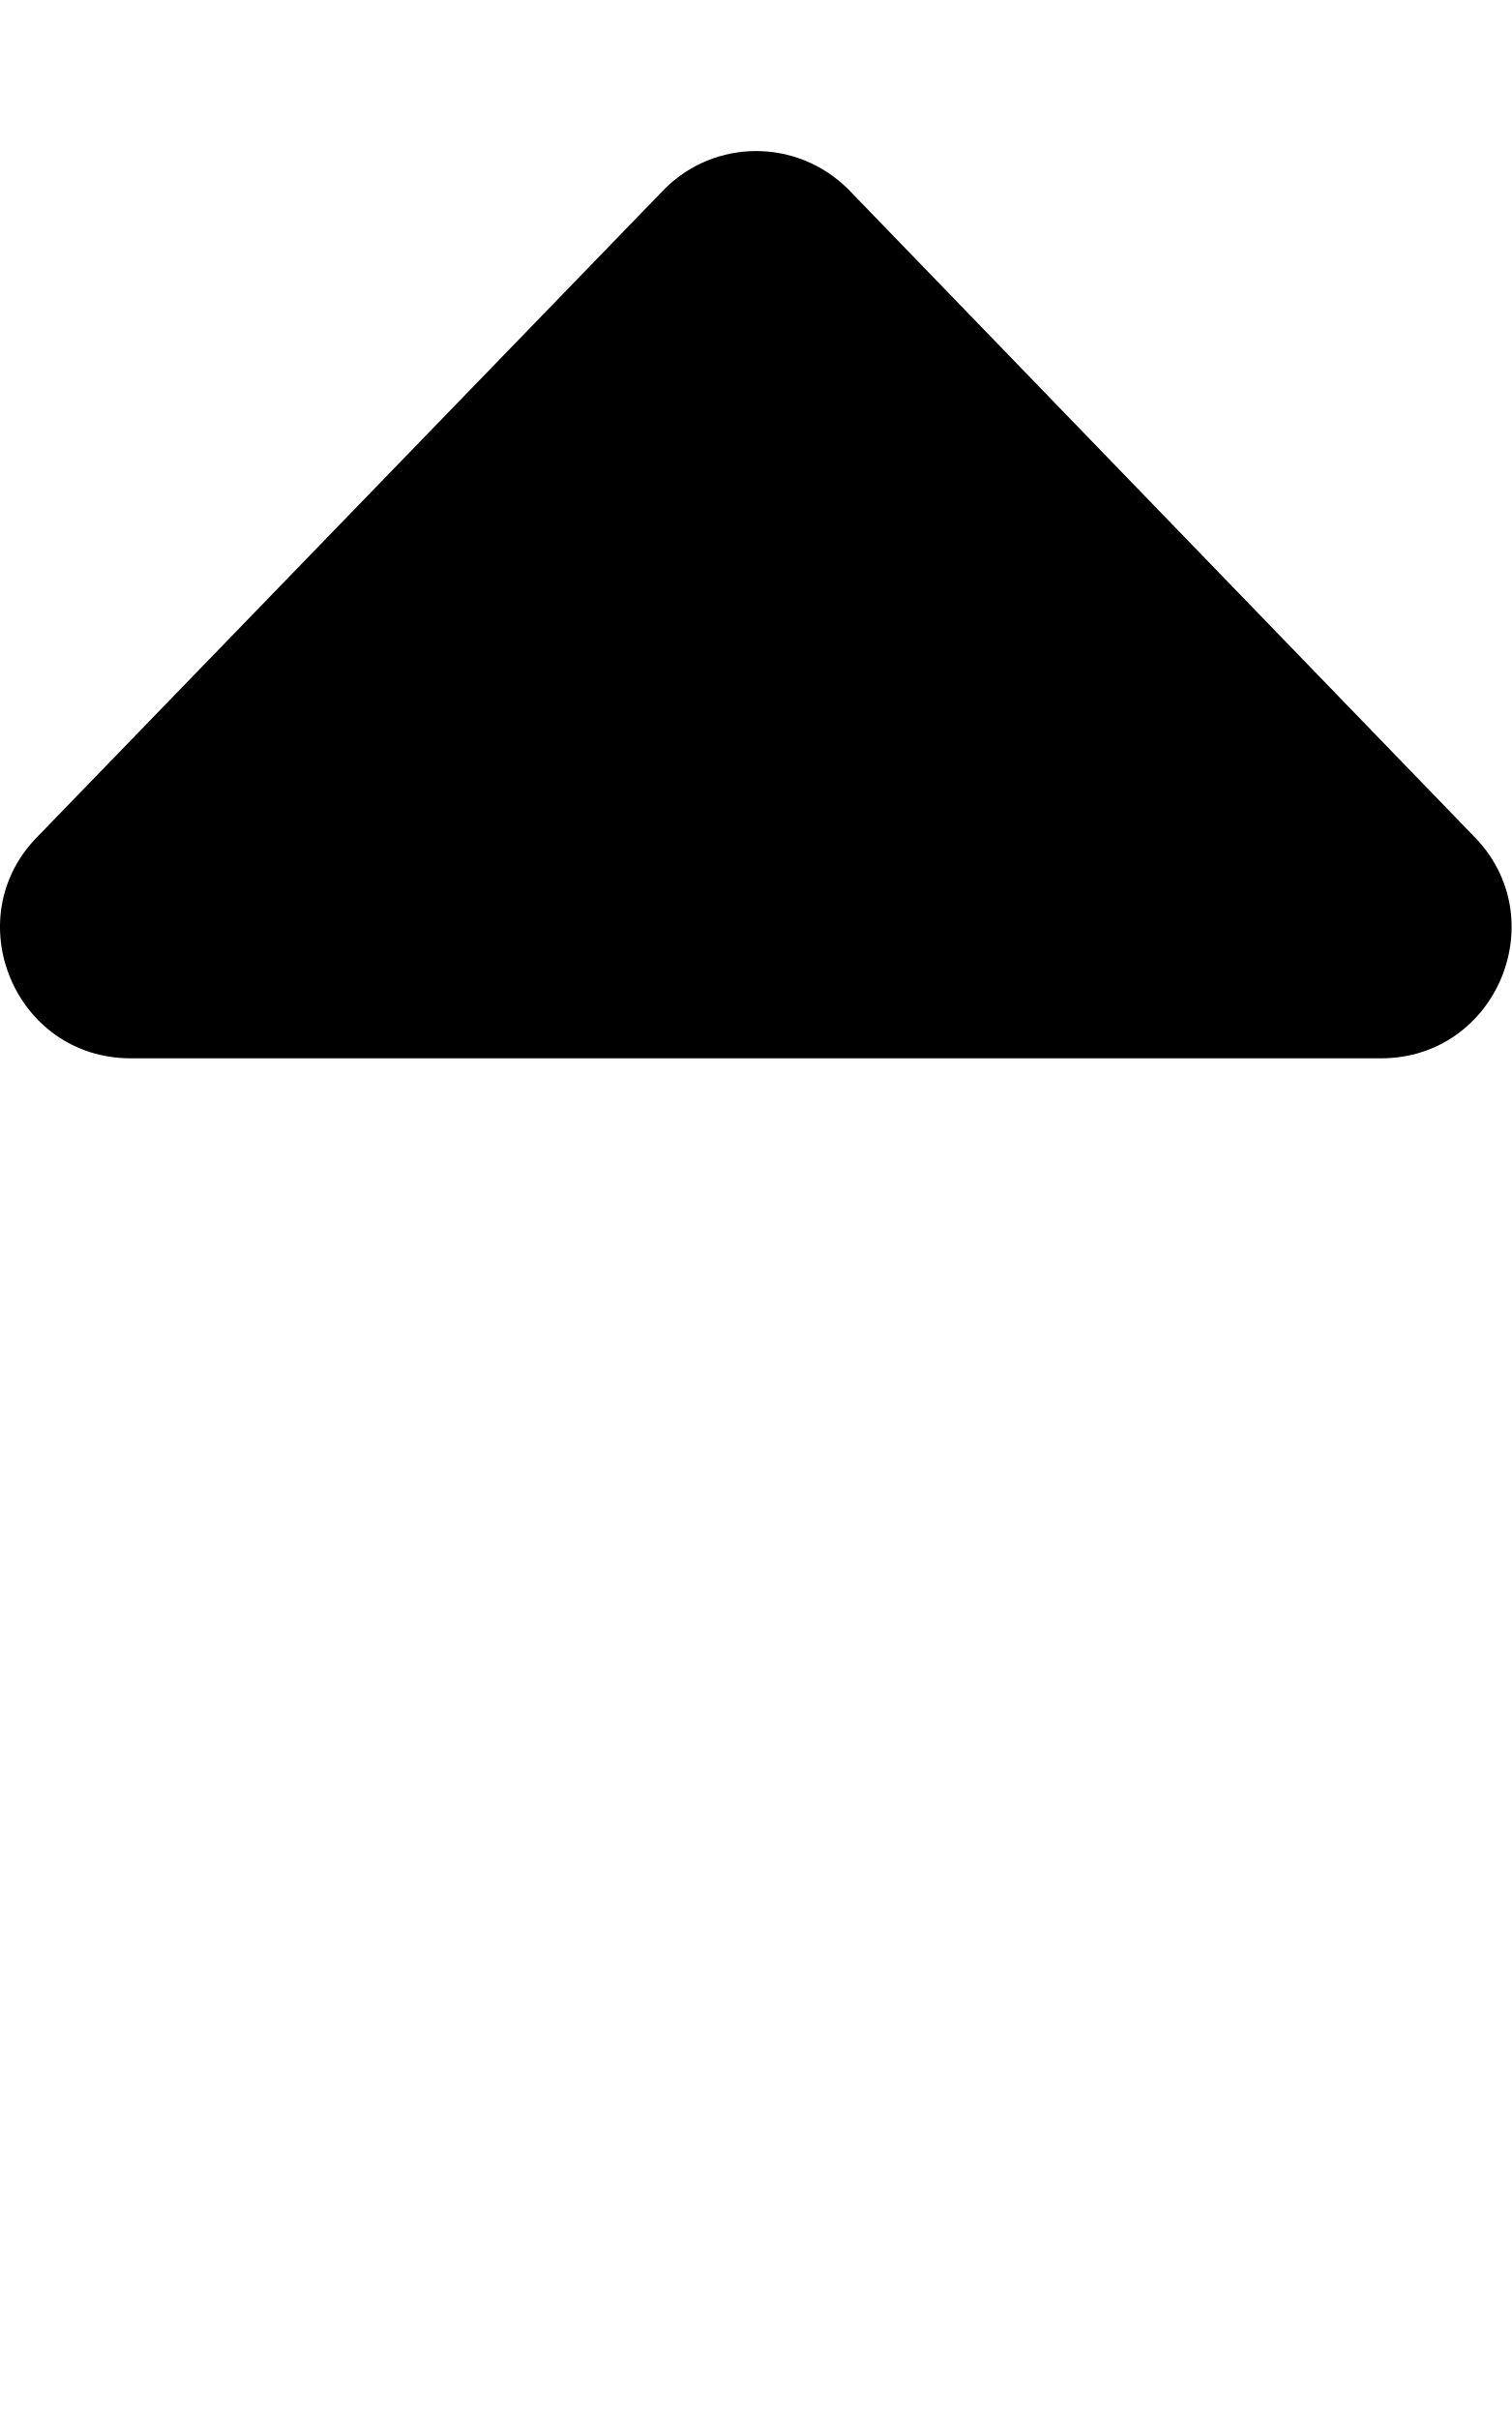
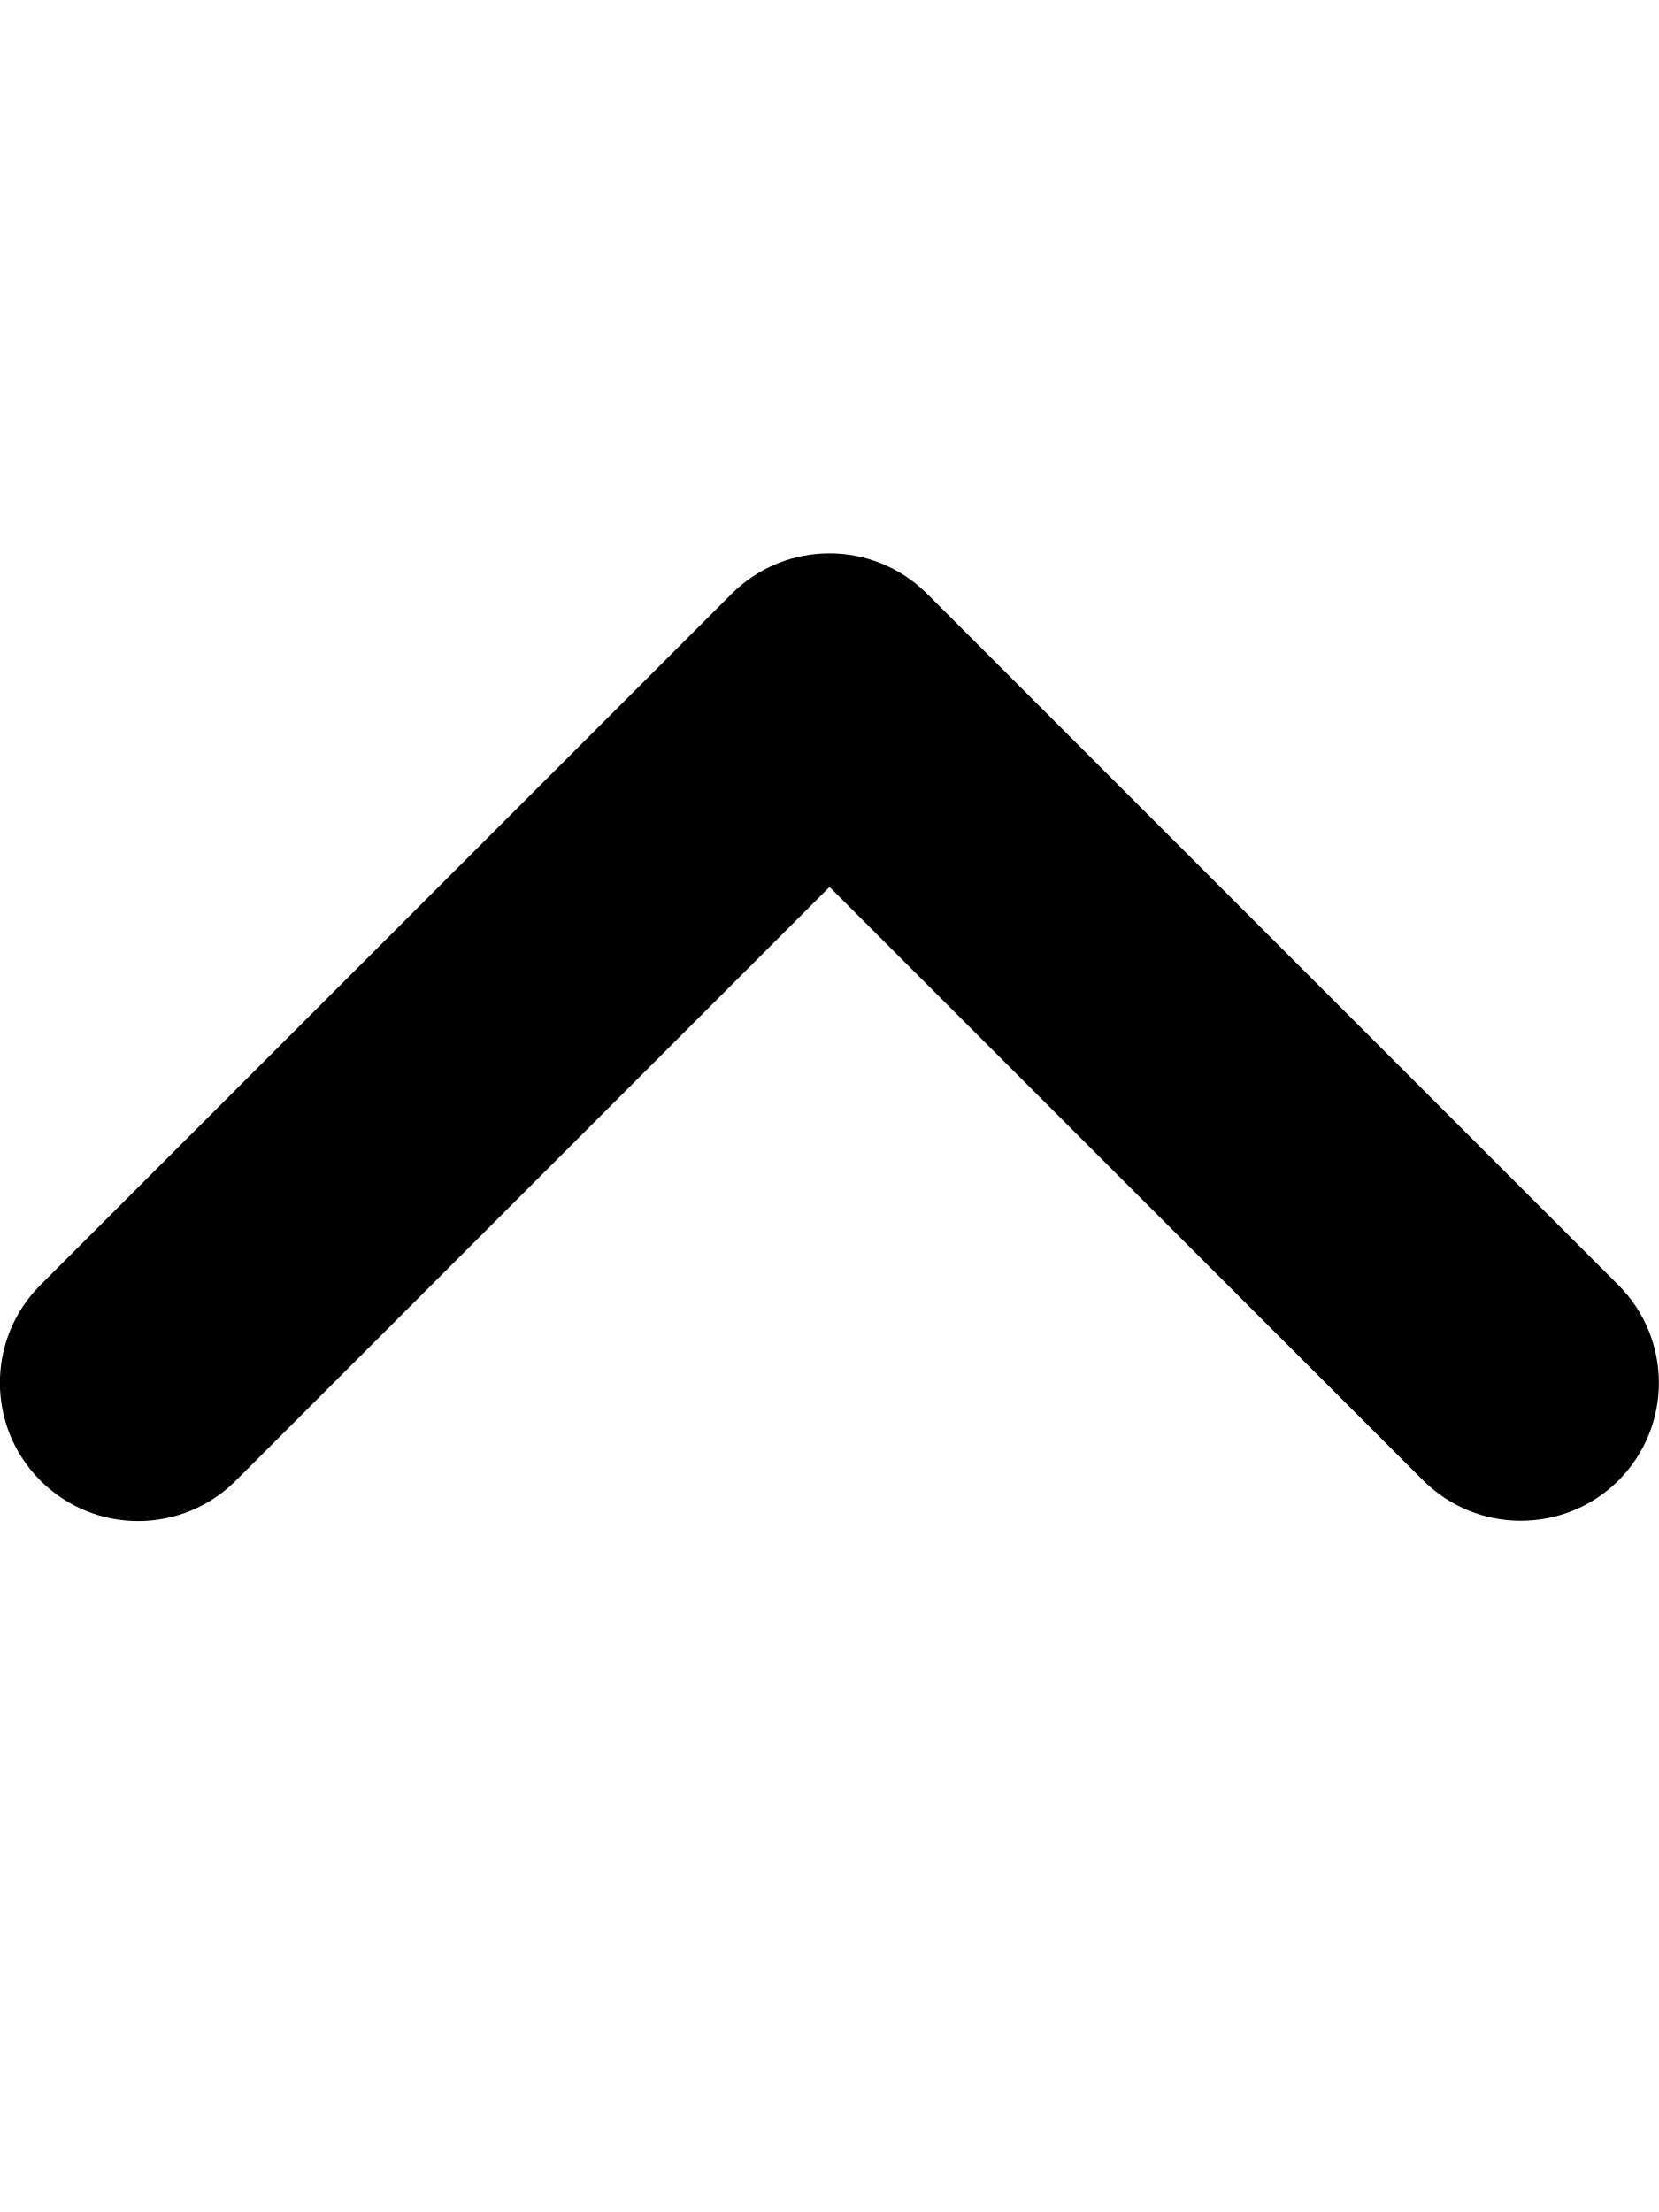
- <svg xmlns="http://www.w3.org/2000/svg" fill="currentColor" viewBox="0 0 320 512">
-   <path d="M27.66 224h264.7c24.6 0 36.89-29.78 19.54-47.12l-132.3-136.8c-5.406-5.406-12.47-8.107-19.53-8.107c-7.055 0-14.09 2.701-19.45 8.107L8.119 176.9C-9.229 194.2 3.055 224 27.66 224z" />
+ <svg xmlns="http://www.w3.org/2000/svg" fill="currentColor" viewBox="0 0 384 512">
+   <path d="M352 352c-8.188 0-16.38-3.125-22.62-9.375L192 205.3l-137.4 137.4c-12.5 12.5-32.75 12.5-45.25 0s-12.5-32.75 0-45.25l160-160c12.5-12.5 32.75-12.5 45.25 0l160 160c12.5 12.5 12.5 32.75 0 45.25C368.4 348.9 360.2 352 352 352z" />
</svg>
